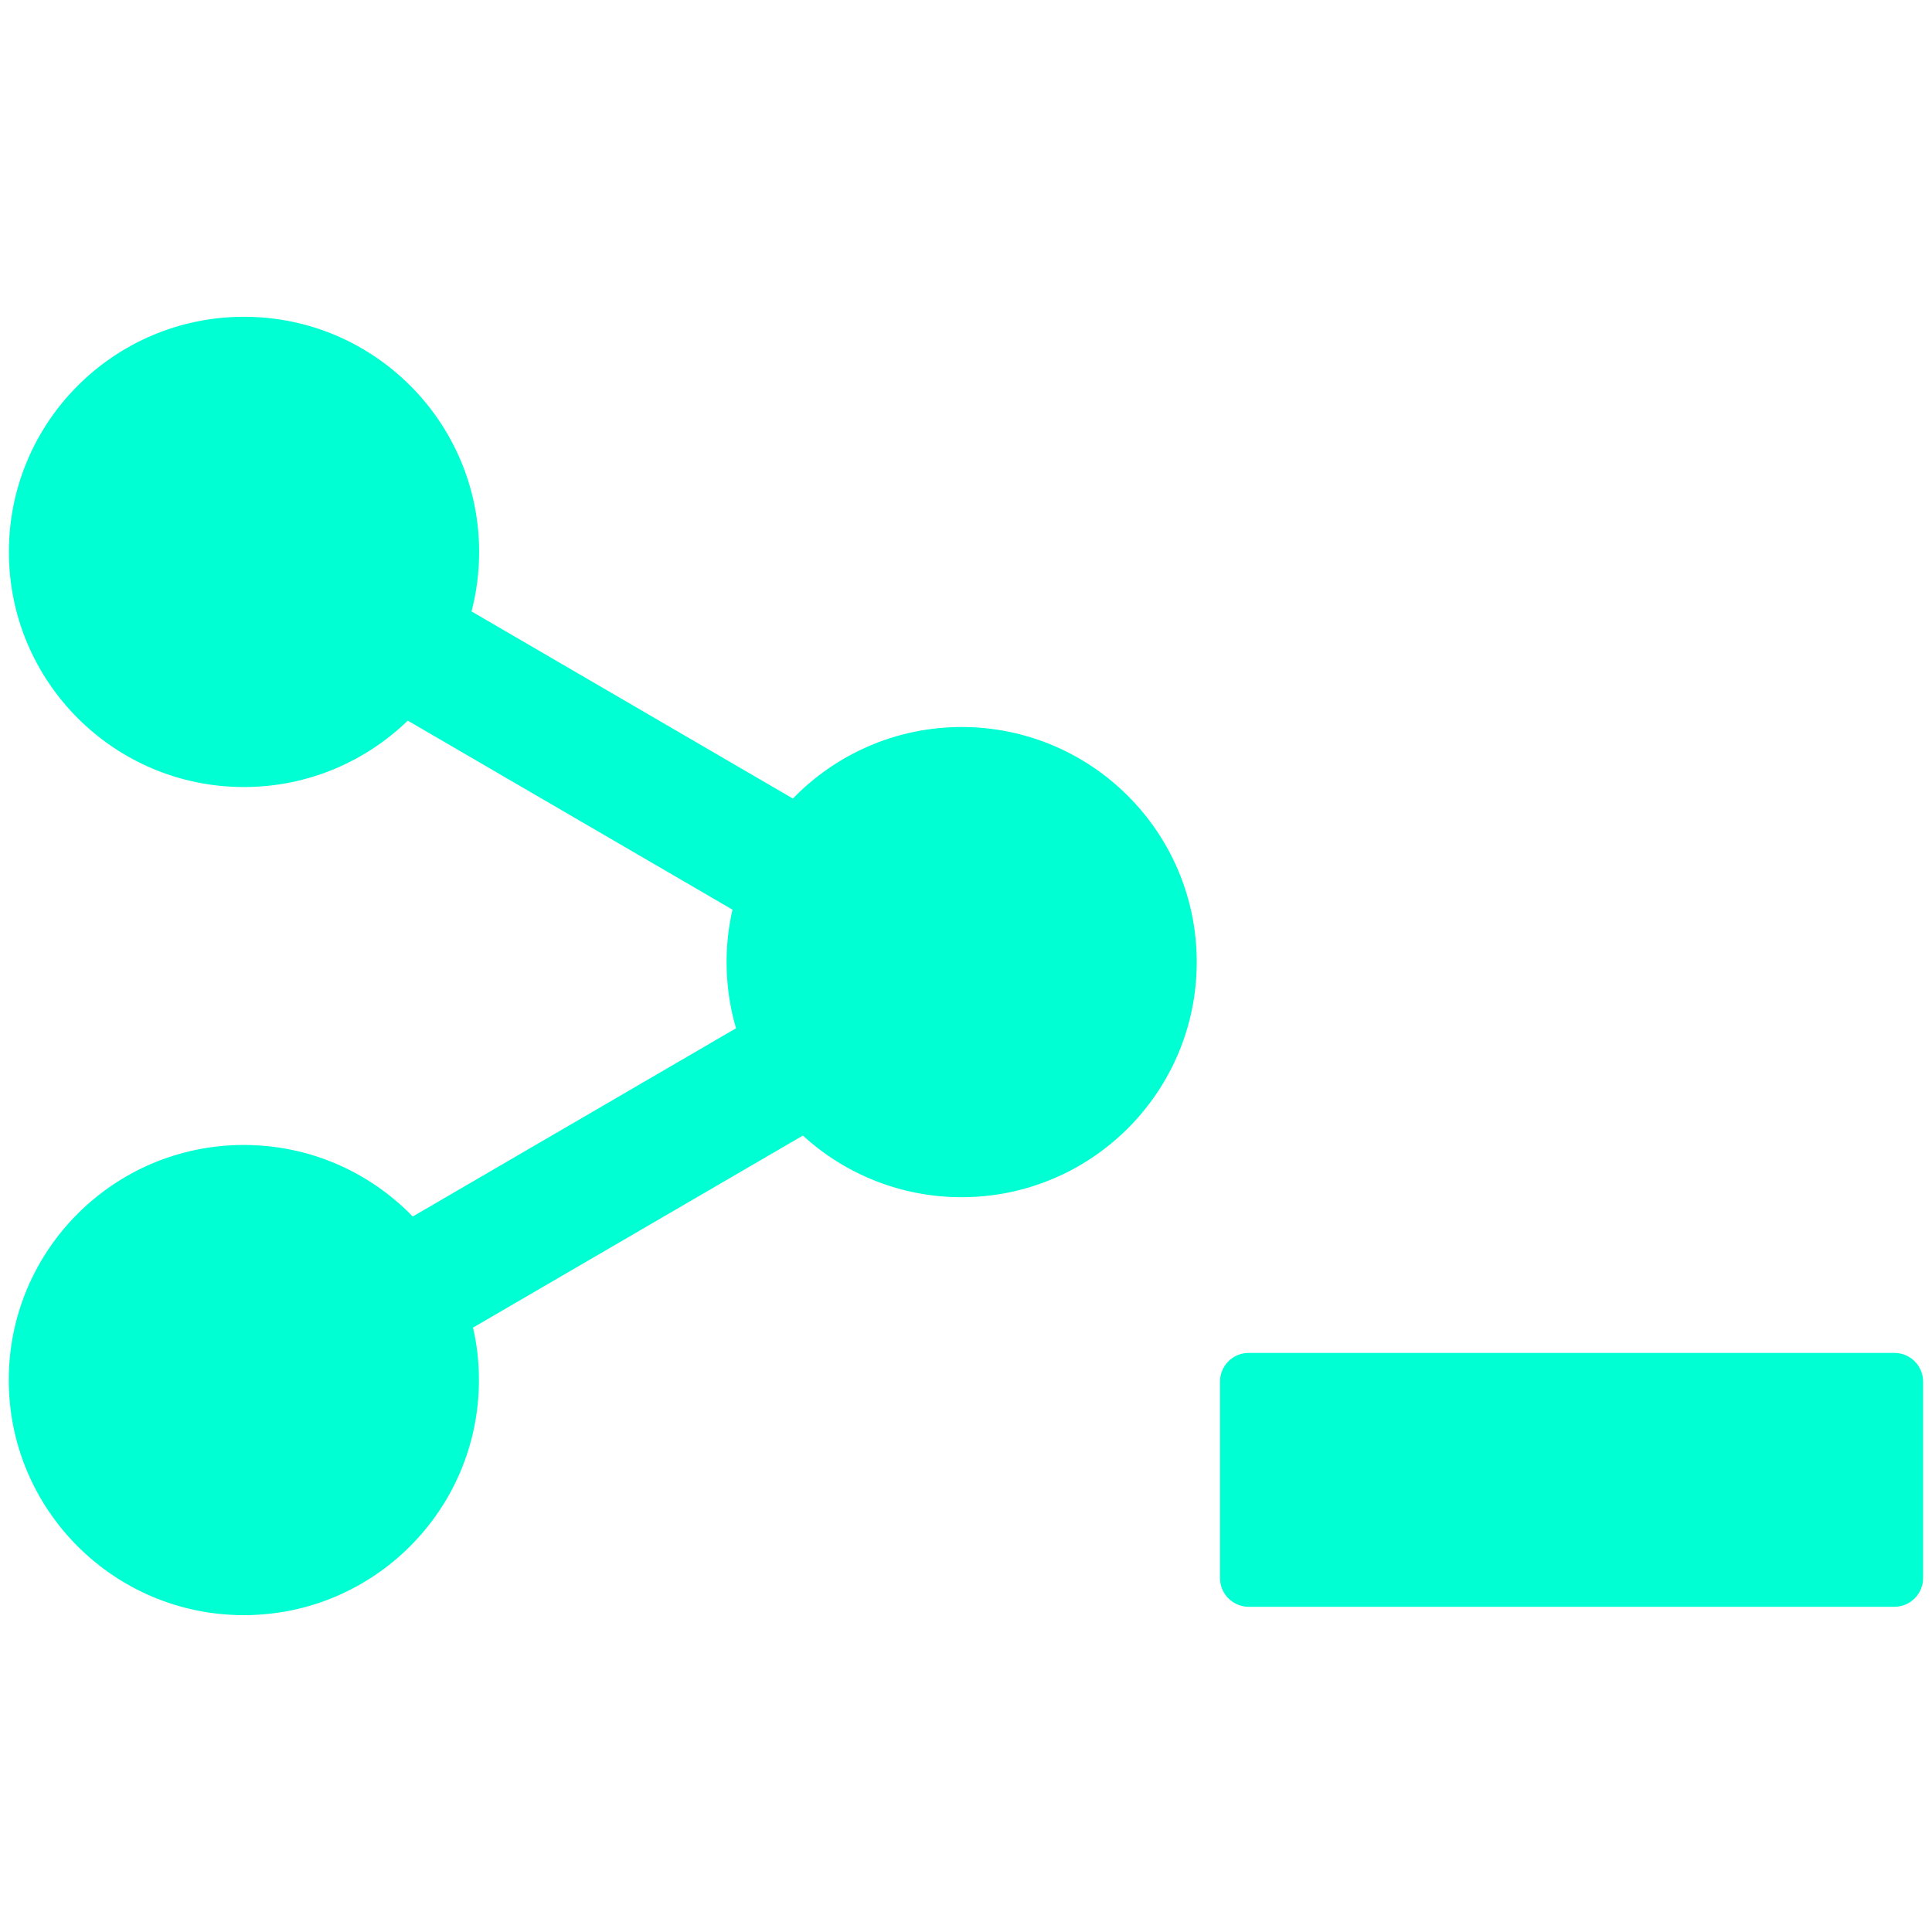
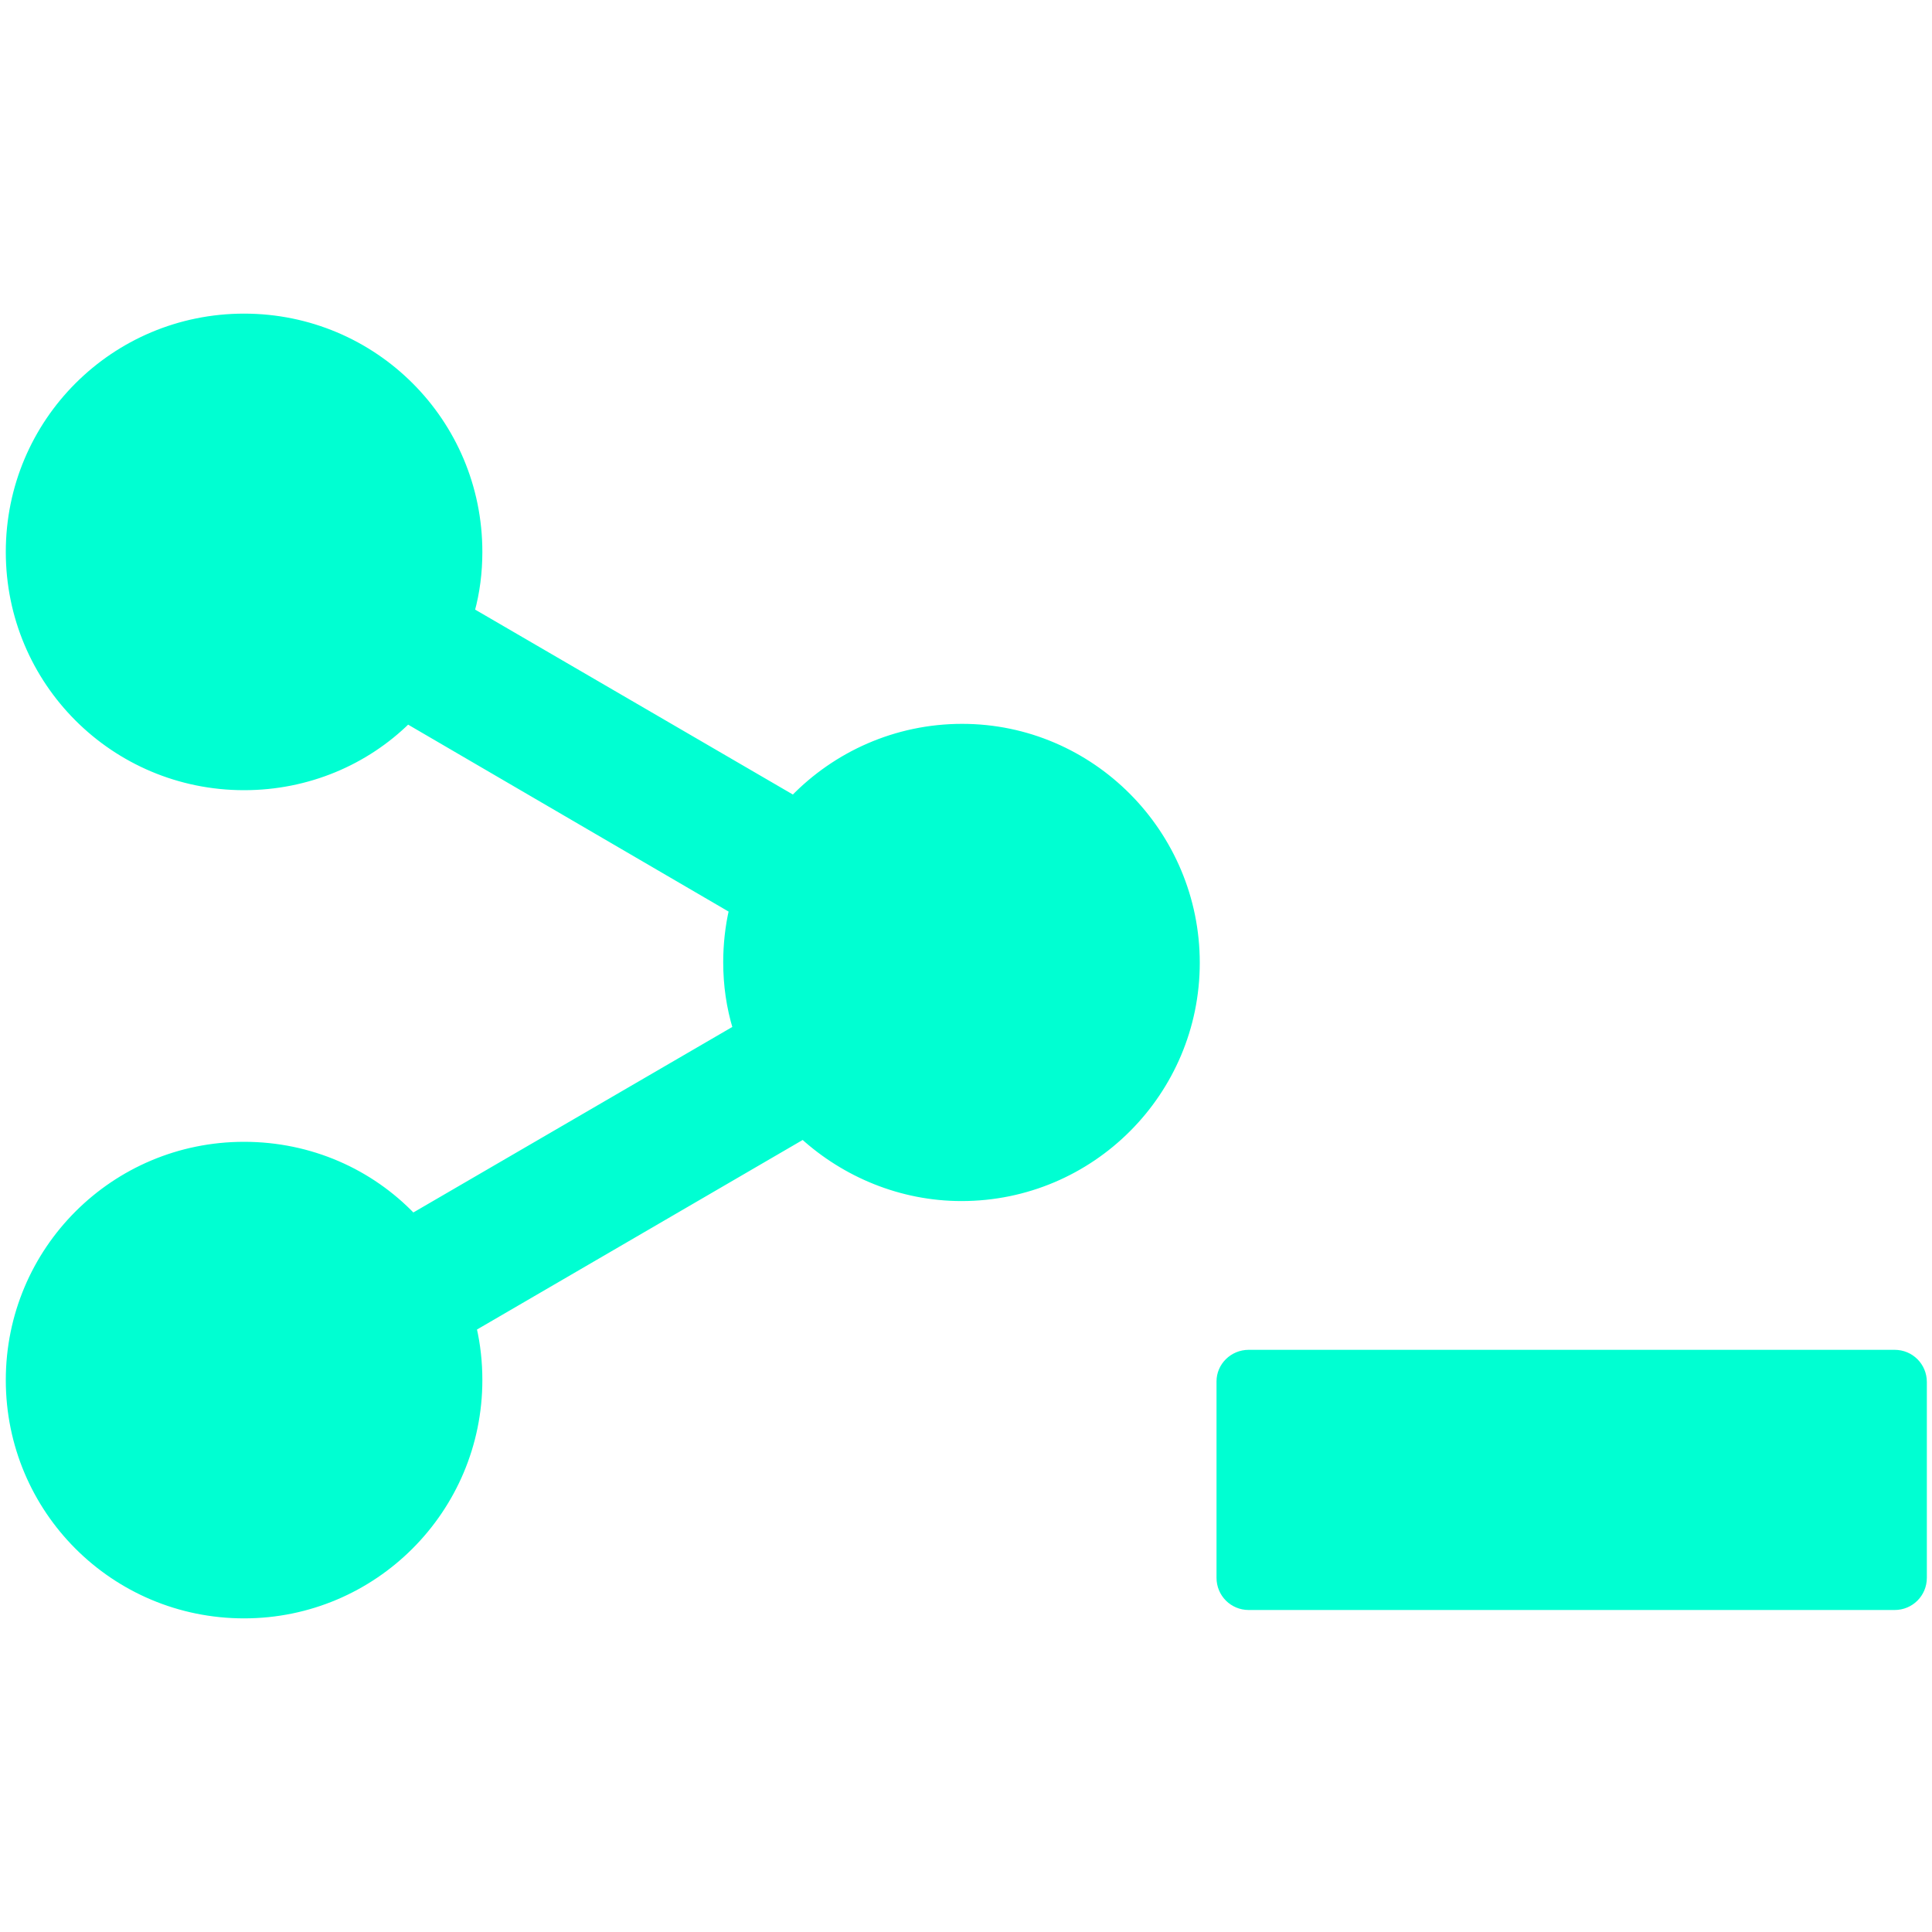
- <svg xmlns="http://www.w3.org/2000/svg" id="Layer_1" viewBox="0 0 300 300">
-   <defs>
-     <style>.cls-1{fill:#00ffd2;}</style>
-   </defs>
-   <path class="cls-1" d="M149.35,112.89c-10.29,0-19.59,4.26-26.23,11.11l-49.9-29.06c.77-2.95,1.18-6.04,1.18-9.24,0-20.16-16.35-36.51-36.51-36.51S1.38,65.54,1.38,85.7s16.34,36.51,36.5,36.51c9.89,0,18.86-3.94,25.44-10.31l50.42,29.35c-.6,2.62-.92,5.35-.92,8.14,0,3.57,.51,7.02,1.47,10.28l-50.2,29.23c-6.64-6.85-15.93-11.11-26.23-11.11-20.16,0-36.5,16.34-36.5,36.5s16.34,36.51,36.5,36.51,36.51-16.35,36.51-36.51c0-2.8-.31-5.53-.92-8.14l51.22-29.82c6.5,5.94,15.16,9.57,24.65,9.57,20.16,0,36.51-16.35,36.51-36.51s-16.35-36.5-36.51-36.5Z" />
-   <rect class="cls-1" x="189.44" y="210.08" width="109.18" height="39.42" rx="4.46" ry="4.46" />
+ <svg xmlns="http://www.w3.org/2000/svg" version="1.1" id="Layer_1" x="0px" y="0px" viewBox="0 0 300 300" style="enable-background:new 0 0 300 300;" xml:space="preserve">
+   <style type="text/css">
+ 	.st0{fill:#00FFD2;stroke:#00FFD2;stroke-miterlimit:10;}
+ </style>
+   <path class="st0" d="M149.4,112.9c-10.3,0-19.6,4.3-26.2,11.1L73.2,94.9c0.8-2.9,1.2-6,1.2-9.2c0-20.2-16.3-36.5-36.5-36.5  S1.4,65.5,1.4,85.7s16.3,36.5,36.5,36.5c9.9,0,18.9-3.9,25.4-10.3l50.4,29.4c-0.6,2.6-0.9,5.4-0.9,8.1c0,3.6,0.5,7,1.5,10.3  l-50.2,29.2c-6.6-6.9-15.9-11.1-26.2-11.1c-20.2,0-36.5,16.3-36.5,36.5s16.3,36.5,36.5,36.5s36.5-16.4,36.5-36.5  c0-2.8-0.3-5.5-0.9-8.1l51.2-29.8c6.5,5.9,15.2,9.6,24.6,9.6c20.2,0,36.5-16.4,36.5-36.5S169.5,112.9,149.4,112.9L149.4,112.9z" />
+   <path class="st0" d="M193.9,210.1h100.3c2.5,0,4.5,2,4.5,4.5V245c0,2.5-2,4.5-4.5,4.5H193.9c-2.5,0-4.5-2-4.5-4.5v-30.5  C189.4,212.1,191.4,210.1,193.9,210.1z" />
</svg>
